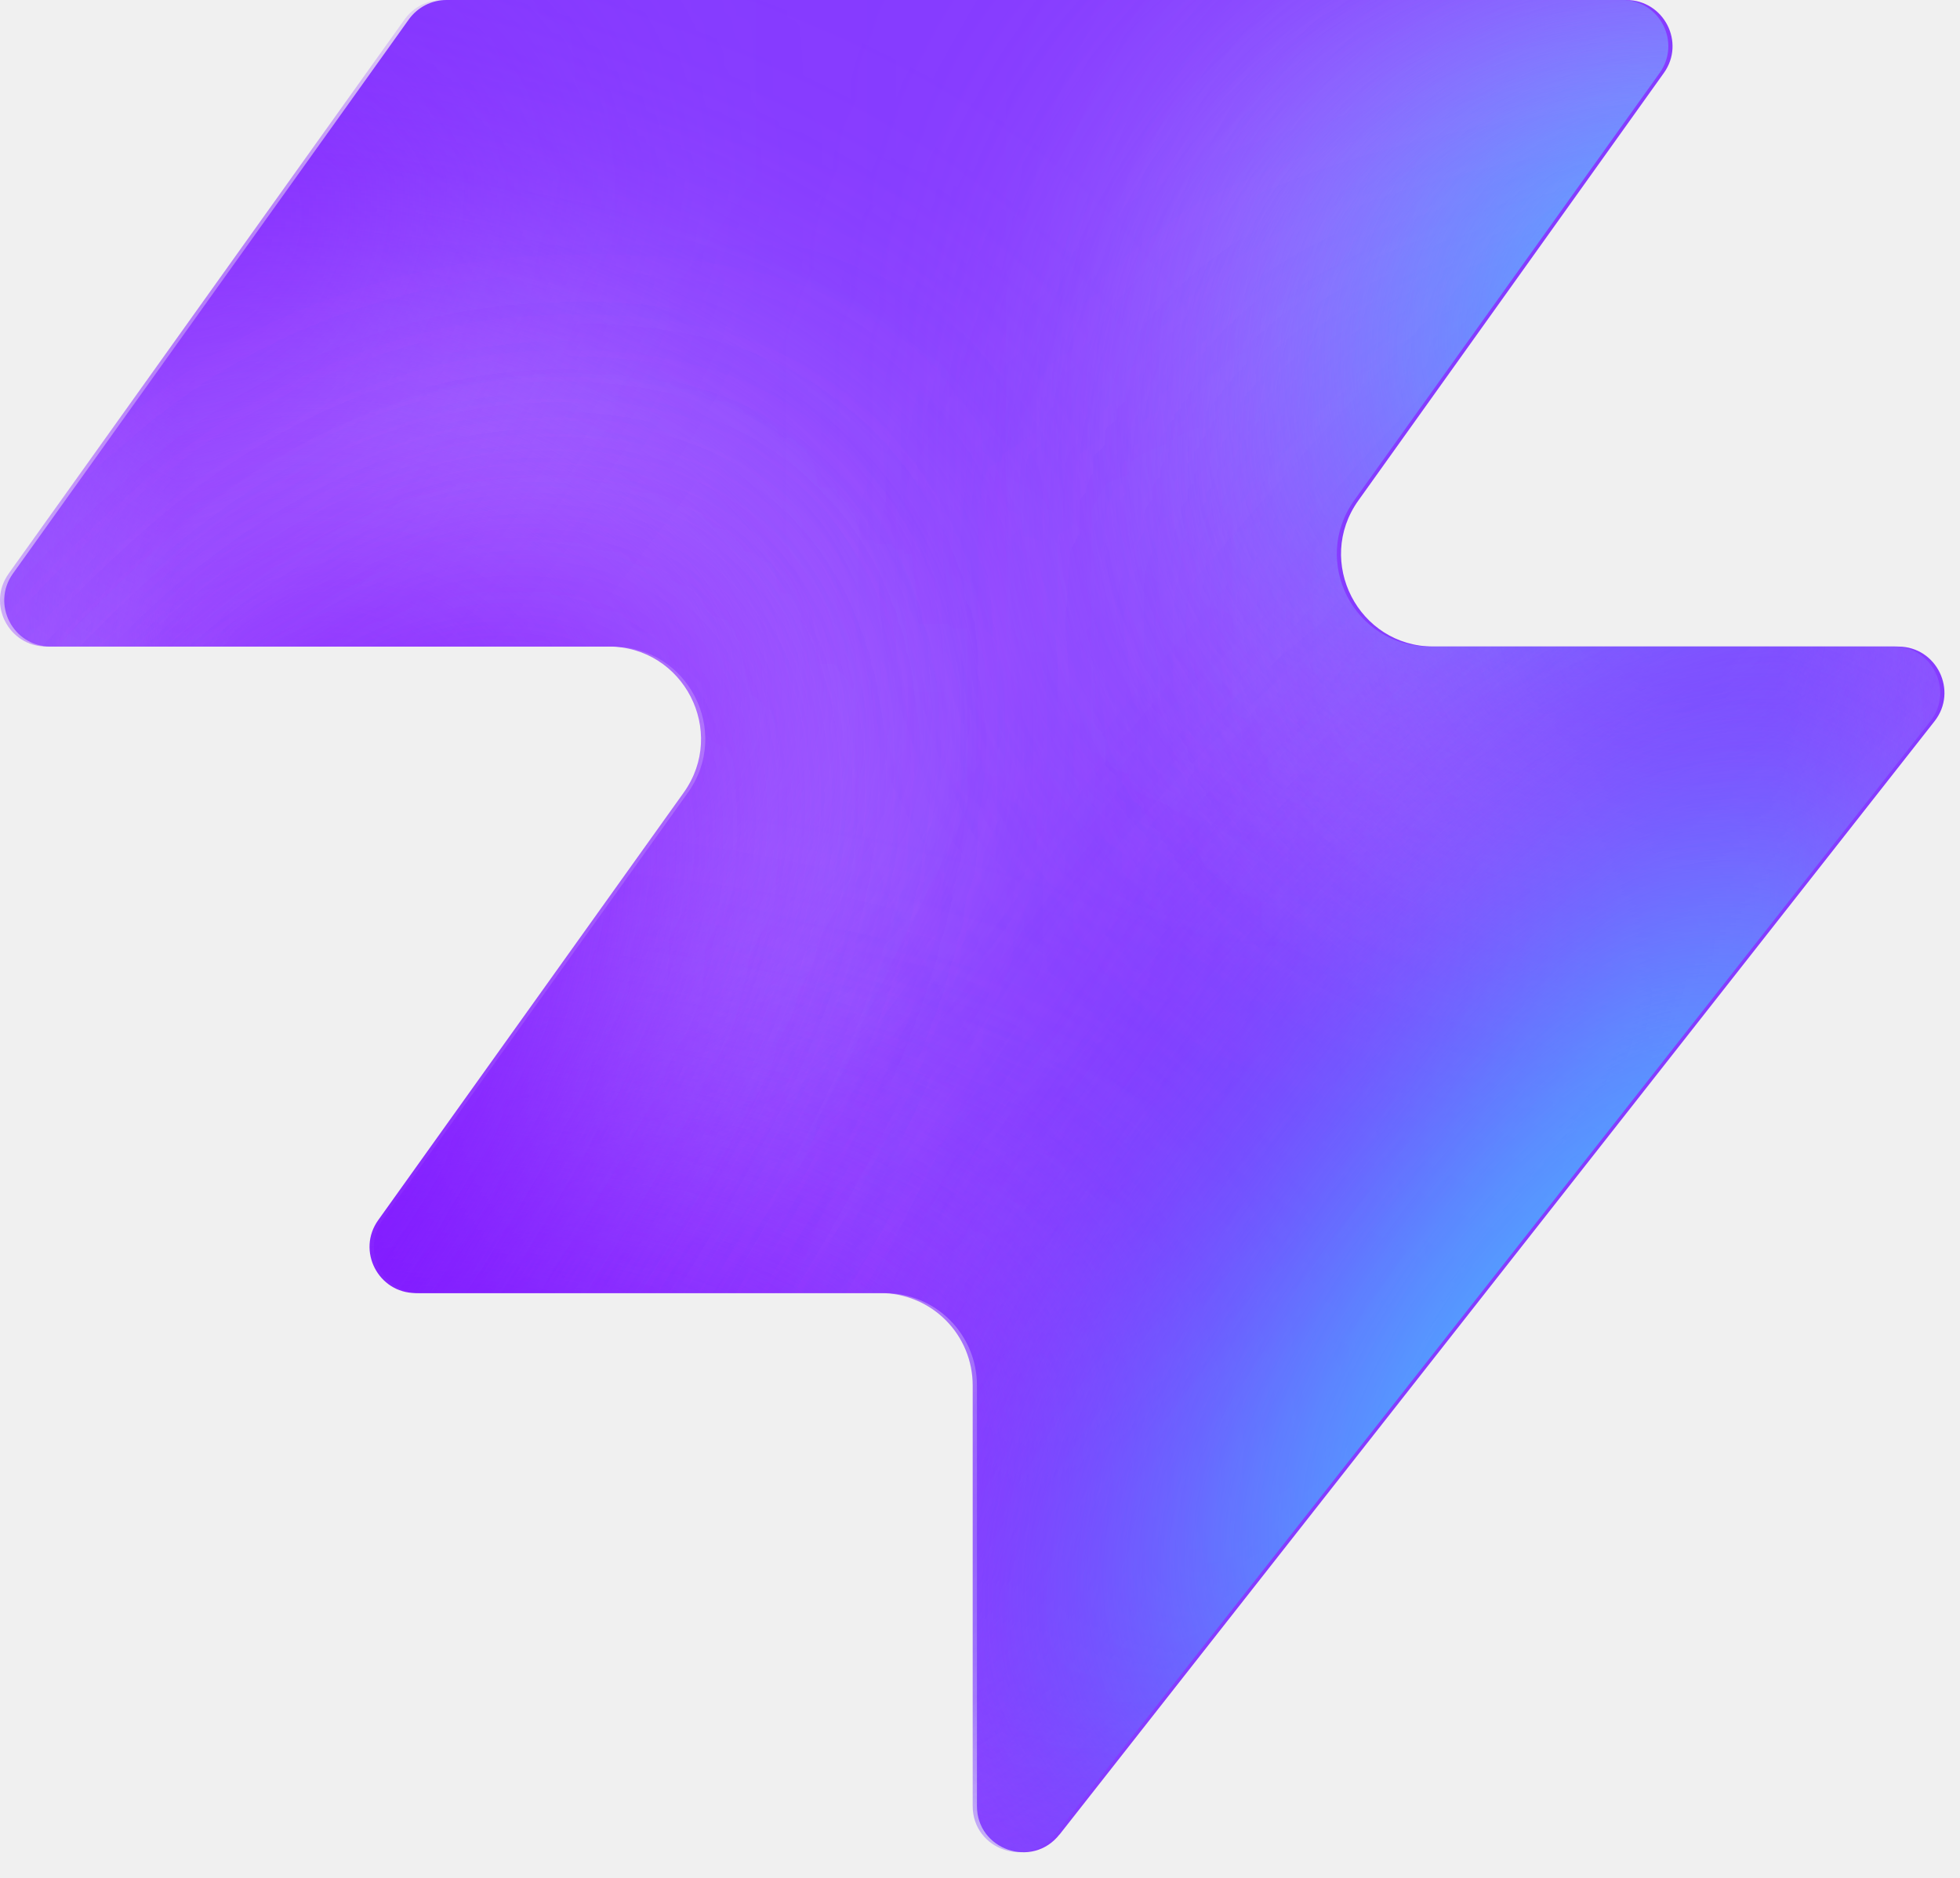
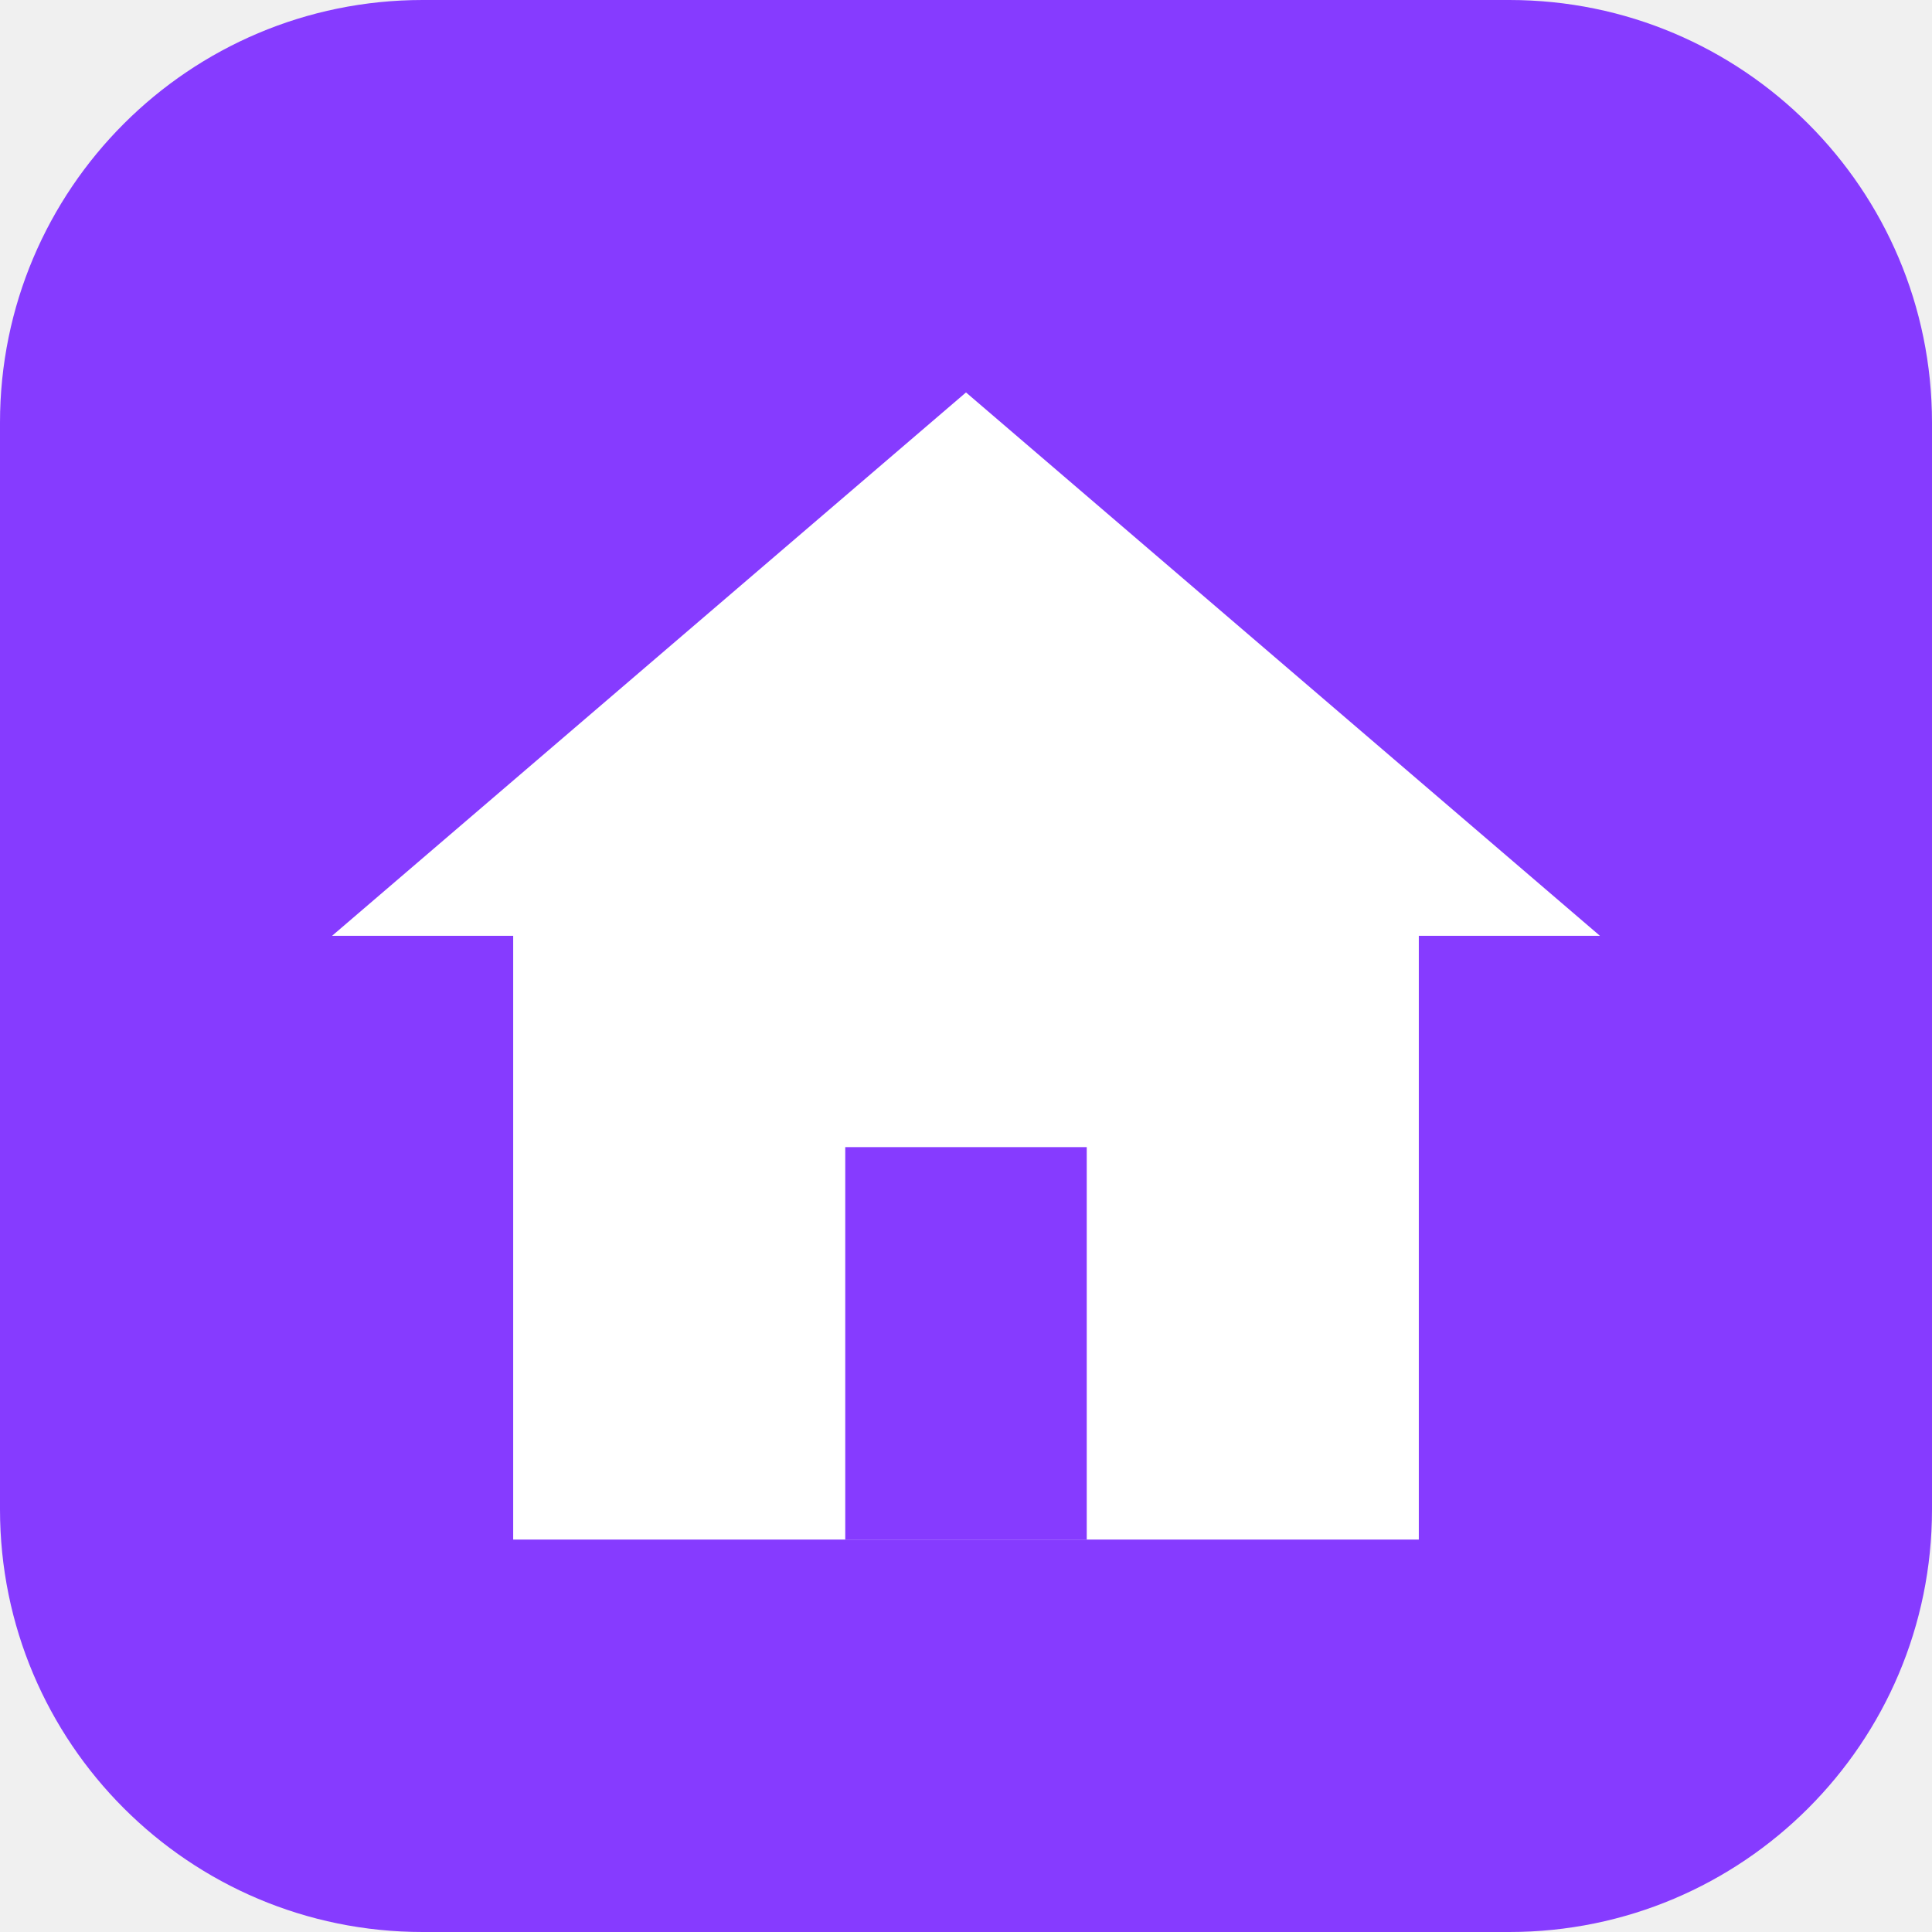
- <svg xmlns="http://www.w3.org/2000/svg" width="48" height="46" fill="none" viewBox="0 0 48 46">
-   <path fill="#863bff" d="M25.946 44.938c-.664.845-2.021.375-2.021-.698V33.937a2.26 2.26 0 0 0-2.262-2.262H10.287c-.92 0-1.456-1.04-.92-1.788l7.48-10.471c1.07-1.497 0-3.578-1.842-3.578H1.237c-.92 0-1.456-1.04-.92-1.788L10.013.474c.214-.297.556-.474.92-.474h28.894c.92 0 1.456 1.04.92 1.788l-7.48 10.471c-1.07 1.498 0 3.579 1.842 3.579h11.377c.943 0 1.473 1.088.89 1.83L25.947 44.94z" style="fill:#863bff;fill:color(display-p3 .525 .23 1);fill-opacity:1" />
-   <mask id="a" width="48" height="46" x="0" y="0" maskUnits="userSpaceOnUse" style="mask-type:alpha">
-     <path fill="#000" d="M25.842 44.938c-.664.844-2.021.375-2.021-.698V33.937a2.26 2.26 0 0 0-2.262-2.262H10.183c-.92 0-1.456-1.04-.92-1.788l7.48-10.471c1.07-1.498 0-3.579-1.842-3.579H1.133c-.92 0-1.456-1.04-.92-1.787L9.91.473c.214-.297.556-.474.92-.474h28.894c.92 0 1.456 1.04.92 1.788l-7.48 10.471c-1.07 1.498 0 3.578 1.842 3.578h11.377c.943 0 1.473 1.088.89 1.832L25.843 44.94z" style="fill:#000;fill-opacity:1" />
-   </mask>
-   <g mask="url(#a)">
-     <g filter="url(#b)">
-       <ellipse cx="5.508" cy="14.704" fill="#ede6ff" rx="5.508" ry="14.704" style="fill:#ede6ff;fill:color(display-p3 .927 .903 1);fill-opacity:1" transform="matrix(.00324 1 1 -.00324 -4.47 31.516)" />
-     </g>
-     <g filter="url(#c)">
-       <ellipse cx="10.399" cy="29.851" fill="#ede6ff" rx="10.399" ry="29.851" style="fill:#ede6ff;fill:color(display-p3 .927 .903 1);fill-opacity:1" transform="matrix(.00324 1 1 -.00324 -39.328 7.883)" />
-     </g>
-     <g filter="url(#d)">
-       <ellipse cx="5.508" cy="30.487" fill="#7e14ff" rx="5.508" ry="30.487" style="fill:#7e14ff;fill:color(display-p3 .492 .077 1);fill-opacity:1" transform="rotate(89.814 -25.913 -14.639)scale(1 -1)" />
-     </g>
-     <g filter="url(#e)">
-       <ellipse cx="5.508" cy="30.599" fill="#7e14ff" rx="5.508" ry="30.599" style="fill:#7e14ff;fill:color(display-p3 .492 .077 1);fill-opacity:1" transform="rotate(89.814 -32.644 -3.334)scale(1 -1)" />
-     </g>
-     <g filter="url(#f)">
-       <ellipse cx="5.508" cy="30.599" fill="#7e14ff" rx="5.508" ry="30.599" style="fill:#7e14ff;fill:color(display-p3 .492 .077 1);fill-opacity:1" transform="matrix(.00324 1 1 -.00324 -34.34 30.47)" />
-     </g>
-     <g filter="url(#g)">
-       <ellipse cx="14.072" cy="22.078" fill="#ede6ff" rx="14.072" ry="22.078" style="fill:#ede6ff;fill:color(display-p3 .927 .903 1);fill-opacity:1" transform="rotate(93.35 24.506 48.493)scale(-1 1)" />
-     </g>
-     <g filter="url(#h)">
-       <ellipse cx="3.47" cy="21.501" fill="#7e14ff" rx="3.47" ry="21.501" style="fill:#7e14ff;fill:color(display-p3 .492 .077 1);fill-opacity:1" transform="rotate(89.009 28.708 47.59)scale(-1 1)" />
-     </g>
-     <g filter="url(#i)">
-       <ellipse cx="3.47" cy="21.501" fill="#7e14ff" rx="3.47" ry="21.501" style="fill:#7e14ff;fill:color(display-p3 .492 .077 1);fill-opacity:1" transform="rotate(89.009 28.708 47.59)scale(-1 1)" />
-     </g>
-     <g filter="url(#j)">
-       <ellipse cx=".387" cy="8.972" fill="#7e14ff" rx="4.407" ry="29.108" style="fill:#7e14ff;fill:color(display-p3 .492 .077 1);fill-opacity:1" transform="rotate(39.51 .387 8.972)" />
-     </g>
-     <g filter="url(#k)">
-       <ellipse cx="47.523" cy="-6.092" fill="#7e14ff" rx="4.407" ry="29.108" style="fill:#7e14ff;fill:color(display-p3 .492 .077 1);fill-opacity:1" transform="rotate(37.892 47.523 -6.092)" />
-     </g>
-     <g filter="url(#l)">
-       <ellipse cx="41.412" cy="6.333" fill="#47bfff" rx="5.971" ry="9.665" style="fill:#47bfff;fill:color(display-p3 .28 .748 1);fill-opacity:1" transform="rotate(37.892 41.412 6.333)" />
-     </g>
-     <g filter="url(#m)">
-       <ellipse cx="-1.879" cy="38.332" fill="#7e14ff" rx="4.407" ry="29.108" style="fill:#7e14ff;fill:color(display-p3 .492 .077 1);fill-opacity:1" transform="rotate(37.892 -1.88 38.332)" />
-     </g>
-     <g filter="url(#n)">
-       <ellipse cx="-1.879" cy="38.332" fill="#7e14ff" rx="4.407" ry="29.108" style="fill:#7e14ff;fill:color(display-p3 .492 .077 1);fill-opacity:1" transform="rotate(37.892 -1.88 38.332)" />
-     </g>
-     <g filter="url(#o)">
-       <ellipse cx="35.651" cy="29.907" fill="#7e14ff" rx="4.407" ry="29.108" style="fill:#7e14ff;fill:color(display-p3 .492 .077 1);fill-opacity:1" transform="rotate(37.892 35.651 29.907)" />
-     </g>
-     <g filter="url(#p)">
-       <ellipse cx="38.418" cy="32.4" fill="#47bfff" rx="5.971" ry="15.297" style="fill:#47bfff;fill:color(display-p3 .28 .748 1);fill-opacity:1" transform="rotate(37.892 38.418 32.4)" />
-     </g>
-   </g>
-   <defs>
-     <filter id="b" width="60.045" height="41.654" x="-19.77" y="16.149" color-interpolation-filters="sRGB" filterUnits="userSpaceOnUse">
-       <feFlood flood-opacity="0" result="BackgroundImageFix" />
-       <feBlend in="SourceGraphic" in2="BackgroundImageFix" result="shape" />
-       <feGaussianBlur result="effect1_foregroundBlur_2002_17158" stdDeviation="7.659" />
-     </filter>
-     <filter id="c" width="90.34" height="51.437" x="-54.613" y="-7.533" color-interpolation-filters="sRGB" filterUnits="userSpaceOnUse">
-       <feFlood flood-opacity="0" result="BackgroundImageFix" />
-       <feBlend in="SourceGraphic" in2="BackgroundImageFix" result="shape" />
-       <feGaussianBlur result="effect1_foregroundBlur_2002_17158" stdDeviation="7.659" />
-     </filter>
-     <filter id="d" width="79.355" height="29.4" x="-49.64" y="2.03" color-interpolation-filters="sRGB" filterUnits="userSpaceOnUse">
-       <feFlood flood-opacity="0" result="BackgroundImageFix" />
-       <feBlend in="SourceGraphic" in2="BackgroundImageFix" result="shape" />
-       <feGaussianBlur result="effect1_foregroundBlur_2002_17158" stdDeviation="4.596" />
-     </filter>
-     <filter id="e" width="79.579" height="29.4" x="-45.045" y="20.029" color-interpolation-filters="sRGB" filterUnits="userSpaceOnUse">
-       <feFlood flood-opacity="0" result="BackgroundImageFix" />
-       <feBlend in="SourceGraphic" in2="BackgroundImageFix" result="shape" />
-       <feGaussianBlur result="effect1_foregroundBlur_2002_17158" stdDeviation="4.596" />
-     </filter>
-     <filter id="f" width="79.579" height="29.4" x="-43.513" y="21.178" color-interpolation-filters="sRGB" filterUnits="userSpaceOnUse">
-       <feFlood flood-opacity="0" result="BackgroundImageFix" />
-       <feBlend in="SourceGraphic" in2="BackgroundImageFix" result="shape" />
-       <feGaussianBlur result="effect1_foregroundBlur_2002_17158" stdDeviation="4.596" />
-     </filter>
-     <filter id="g" width="74.749" height="58.852" x="15.756" y="-17.901" color-interpolation-filters="sRGB" filterUnits="userSpaceOnUse">
-       <feFlood flood-opacity="0" result="BackgroundImageFix" />
-       <feBlend in="SourceGraphic" in2="BackgroundImageFix" result="shape" />
-       <feGaussianBlur result="effect1_foregroundBlur_2002_17158" stdDeviation="7.659" />
-     </filter>
-     <filter id="h" width="61.377" height="25.362" x="23.548" y="2.284" color-interpolation-filters="sRGB" filterUnits="userSpaceOnUse">
-       <feFlood flood-opacity="0" result="BackgroundImageFix" />
-       <feBlend in="SourceGraphic" in2="BackgroundImageFix" result="shape" />
-       <feGaussianBlur result="effect1_foregroundBlur_2002_17158" stdDeviation="4.596" />
-     </filter>
-     <filter id="i" width="61.377" height="25.362" x="23.548" y="2.284" color-interpolation-filters="sRGB" filterUnits="userSpaceOnUse">
-       <feFlood flood-opacity="0" result="BackgroundImageFix" />
-       <feBlend in="SourceGraphic" in2="BackgroundImageFix" result="shape" />
-       <feGaussianBlur result="effect1_foregroundBlur_2002_17158" stdDeviation="4.596" />
-     </filter>
-     <filter id="j" width="56.045" height="63.649" x="-27.636" y="-22.853" color-interpolation-filters="sRGB" filterUnits="userSpaceOnUse">
-       <feFlood flood-opacity="0" result="BackgroundImageFix" />
-       <feBlend in="SourceGraphic" in2="BackgroundImageFix" result="shape" />
-       <feGaussianBlur result="effect1_foregroundBlur_2002_17158" stdDeviation="4.596" />
-     </filter>
-     <filter id="k" width="54.814" height="64.646" x="20.116" y="-38.415" color-interpolation-filters="sRGB" filterUnits="userSpaceOnUse">
-       <feFlood flood-opacity="0" result="BackgroundImageFix" />
-       <feBlend in="SourceGraphic" in2="BackgroundImageFix" result="shape" />
-       <feGaussianBlur result="effect1_foregroundBlur_2002_17158" stdDeviation="4.596" />
-     </filter>
-     <filter id="l" width="33.541" height="35.313" x="24.641" y="-11.323" color-interpolation-filters="sRGB" filterUnits="userSpaceOnUse">
-       <feFlood flood-opacity="0" result="BackgroundImageFix" />
-       <feBlend in="SourceGraphic" in2="BackgroundImageFix" result="shape" />
-       <feGaussianBlur result="effect1_foregroundBlur_2002_17158" stdDeviation="4.596" />
-     </filter>
-     <filter id="m" width="54.814" height="64.646" x="-29.286" y="6.009" color-interpolation-filters="sRGB" filterUnits="userSpaceOnUse">
-       <feFlood flood-opacity="0" result="BackgroundImageFix" />
-       <feBlend in="SourceGraphic" in2="BackgroundImageFix" result="shape" />
-       <feGaussianBlur result="effect1_foregroundBlur_2002_17158" stdDeviation="4.596" />
-     </filter>
-     <filter id="n" width="54.814" height="64.646" x="-29.286" y="6.009" color-interpolation-filters="sRGB" filterUnits="userSpaceOnUse">
-       <feFlood flood-opacity="0" result="BackgroundImageFix" />
-       <feBlend in="SourceGraphic" in2="BackgroundImageFix" result="shape" />
-       <feGaussianBlur result="effect1_foregroundBlur_2002_17158" stdDeviation="4.596" />
-     </filter>
-     <filter id="o" width="54.814" height="64.646" x="8.244" y="-2.416" color-interpolation-filters="sRGB" filterUnits="userSpaceOnUse">
-       <feFlood flood-opacity="0" result="BackgroundImageFix" />
-       <feBlend in="SourceGraphic" in2="BackgroundImageFix" result="shape" />
-       <feGaussianBlur result="effect1_foregroundBlur_2002_17158" stdDeviation="4.596" />
-     </filter>
-     <filter id="p" width="39.409" height="43.623" x="18.713" y="10.588" color-interpolation-filters="sRGB" filterUnits="userSpaceOnUse">
-       <feFlood flood-opacity="0" result="BackgroundImageFix" />
-       <feBlend in="SourceGraphic" in2="BackgroundImageFix" result="shape" />
-       <feGaussianBlur result="effect1_foregroundBlur_2002_17158" stdDeviation="4.596" />
-     </filter>
-   </defs>
+ <svg xmlns="http://www.w3.org/2000/svg" width="64" height="64" viewBox="0 0 64 64">
+   <rect width="64" height="64" rx="14" fill="#863bff" />
+   <path d="M32 13 L53 31 H47 V51 H17 V31 H11 Z" fill="#ffffff" />
+   <rect x="28" y="38" width="8" height="13" fill="#863bff" />
</svg>
